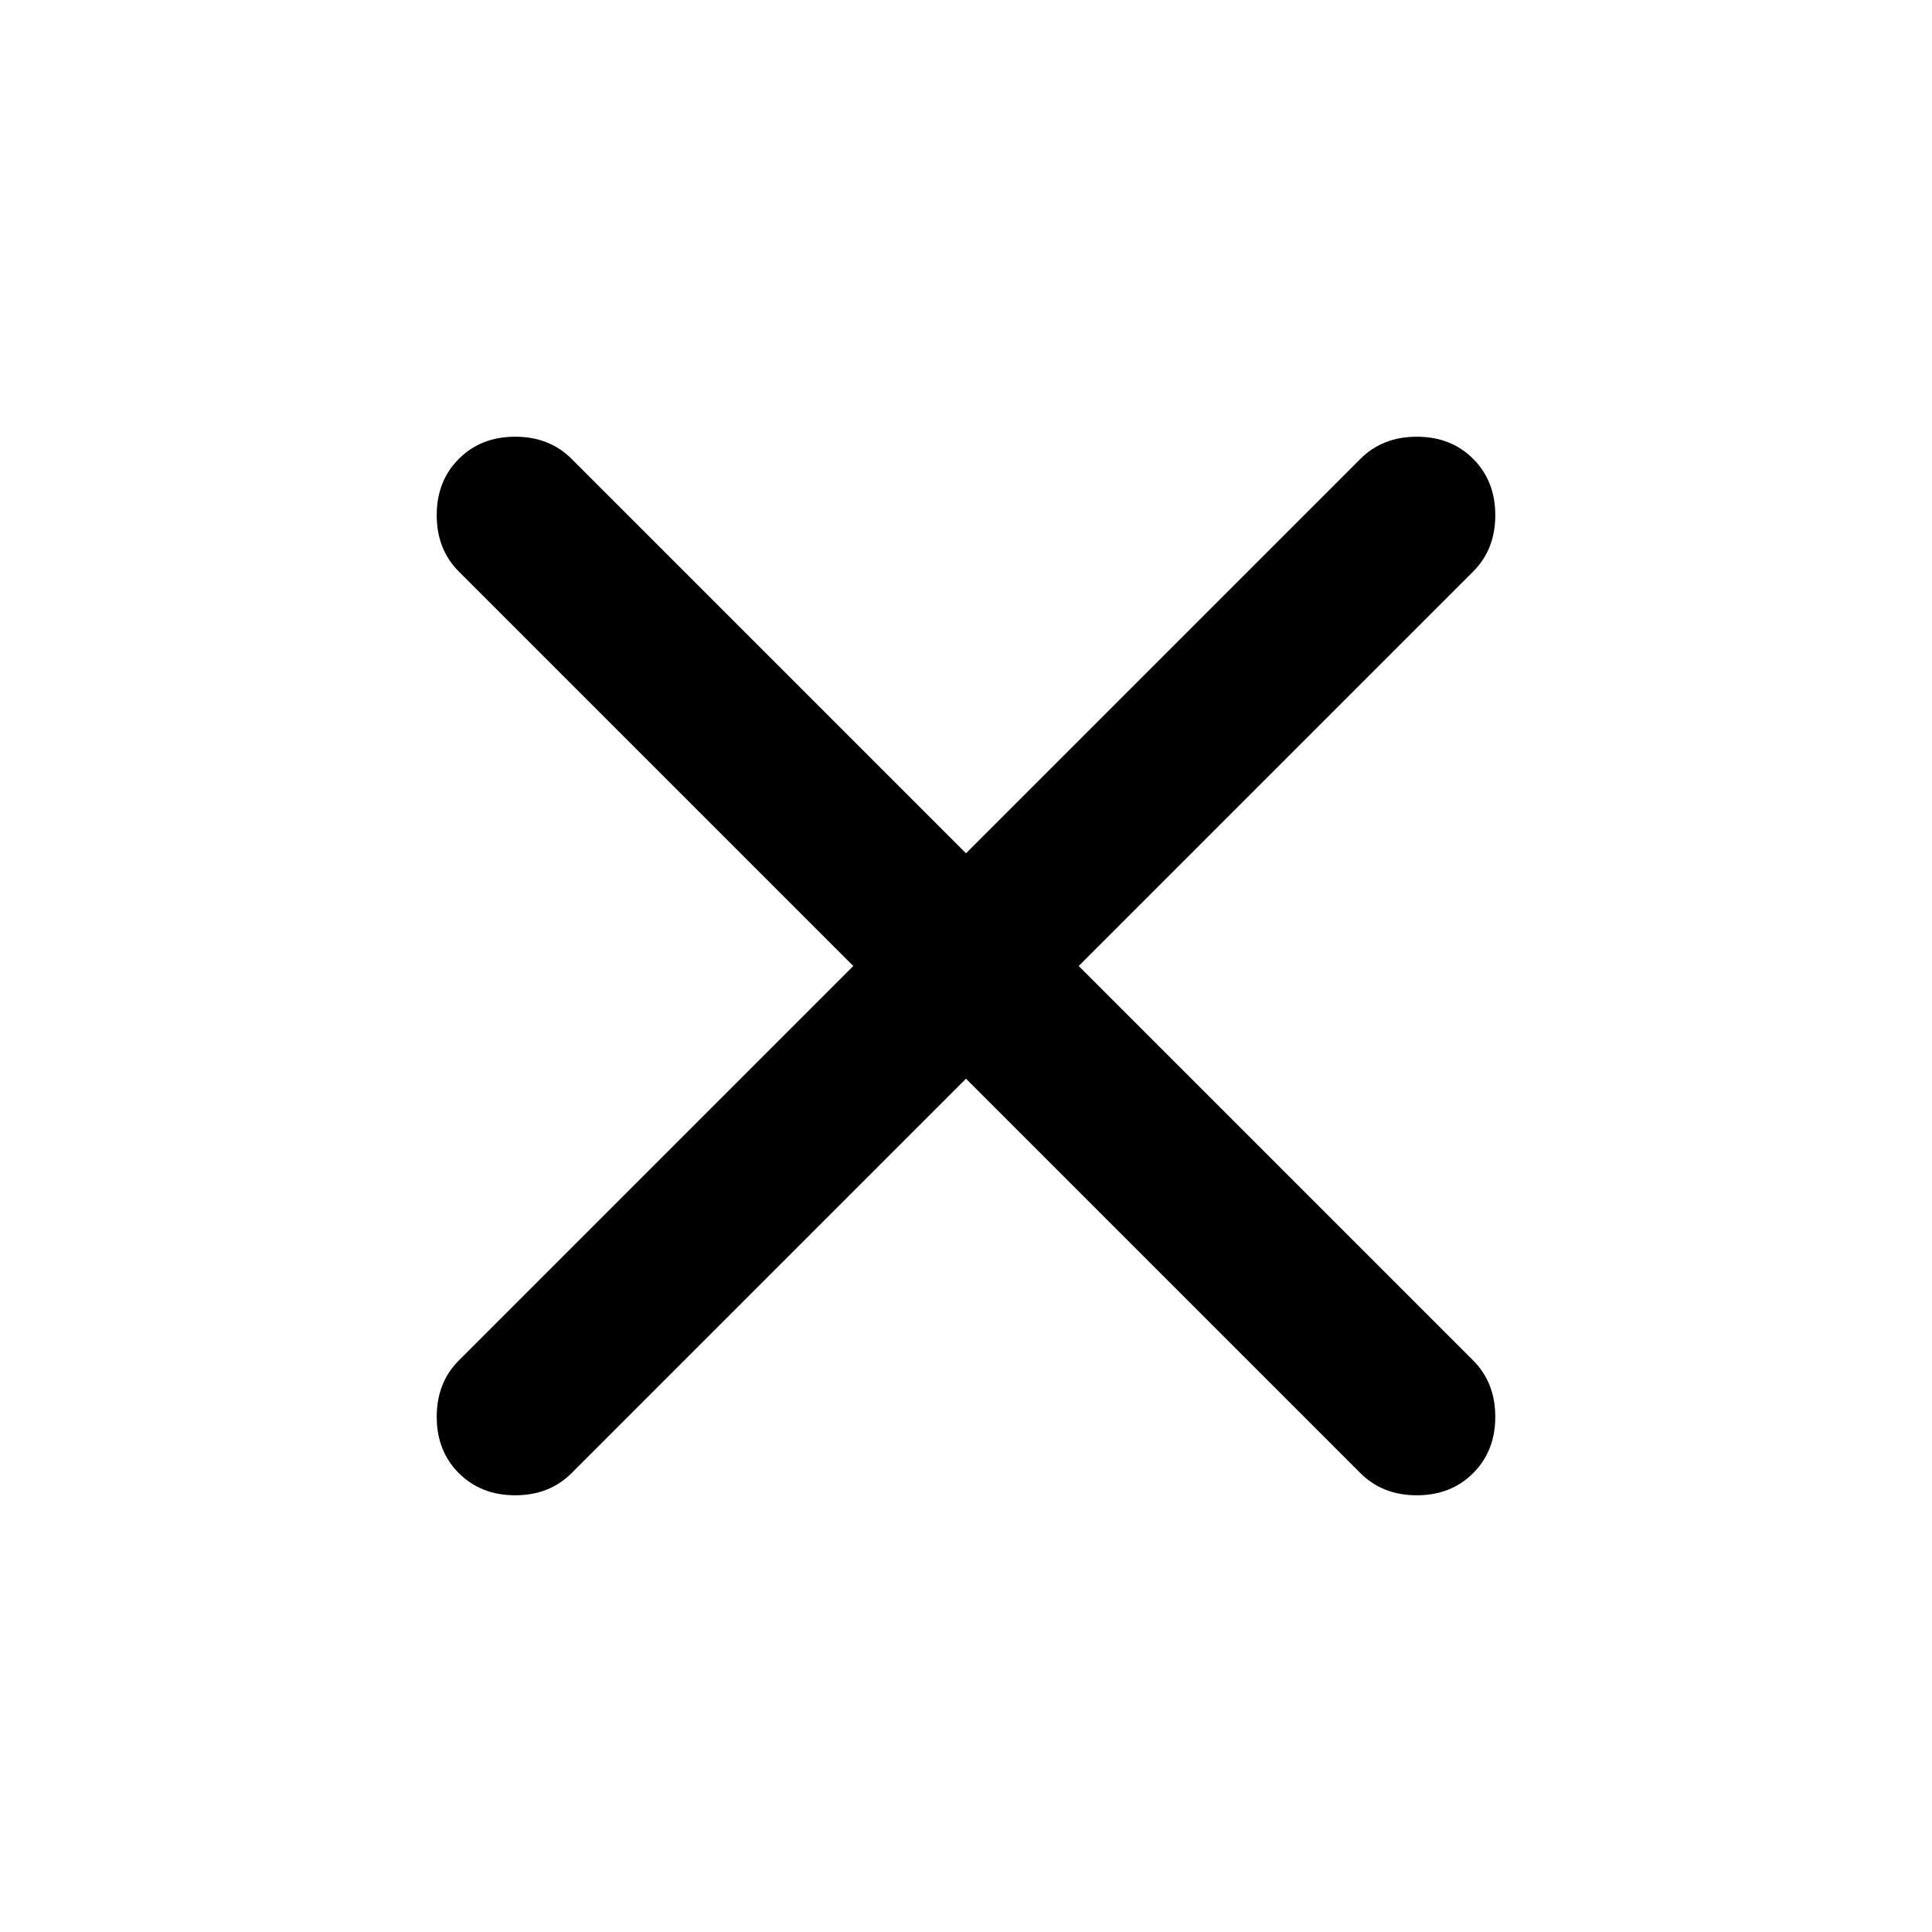
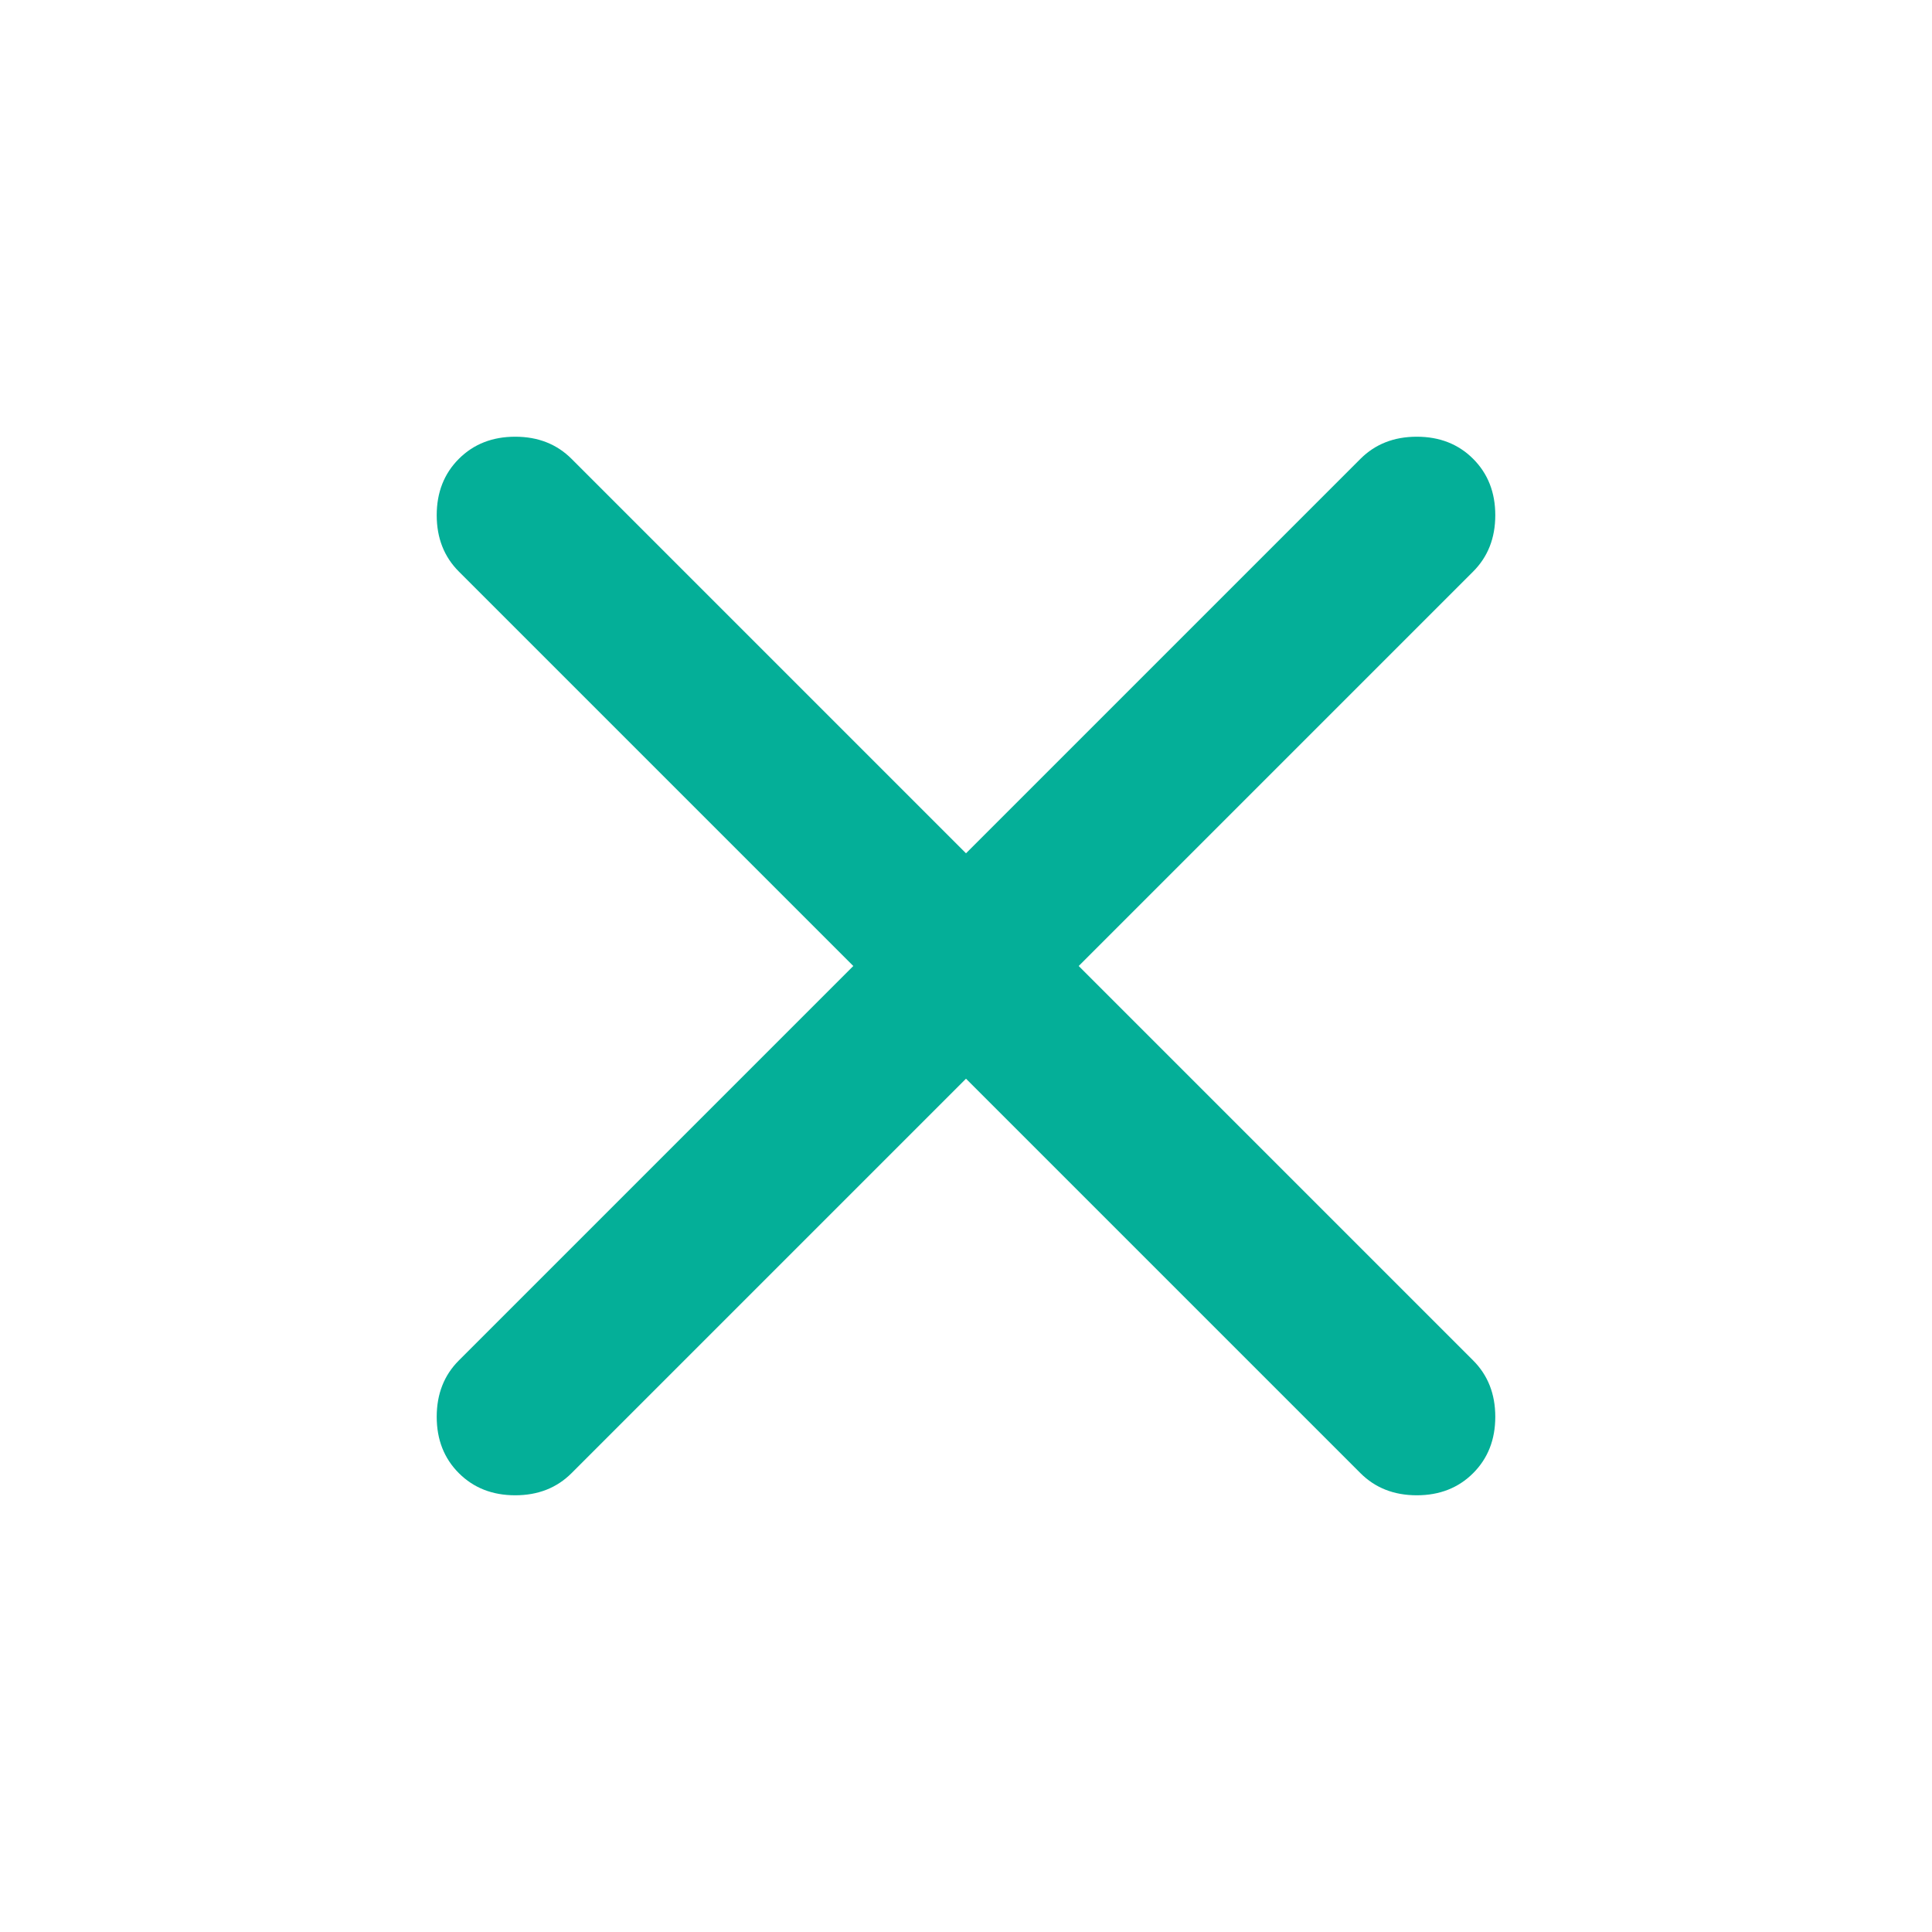
- <svg xmlns="http://www.w3.org/2000/svg" height="24px" viewBox="0 -960 960 960" width="24px" fill="#000">
+ <svg xmlns="http://www.w3.org/2000/svg" height="24px" viewBox="0 -960 960 960" width="24px" fill="#04af98">
  <path d="M480-424 284-228q-11 11-28 11t-28-11q-11-11-11-28t11-28l196-196-196-196q-11-11-11-28t11-28q11-11 28-11t28 11l196 196 196-196q11-11 28-11t28 11q11 11 11 28t-11 28L536-480l196 196q11 11 11 28t-11 28q-11 11-28 11t-28-11L480-424Z" />
</svg>
